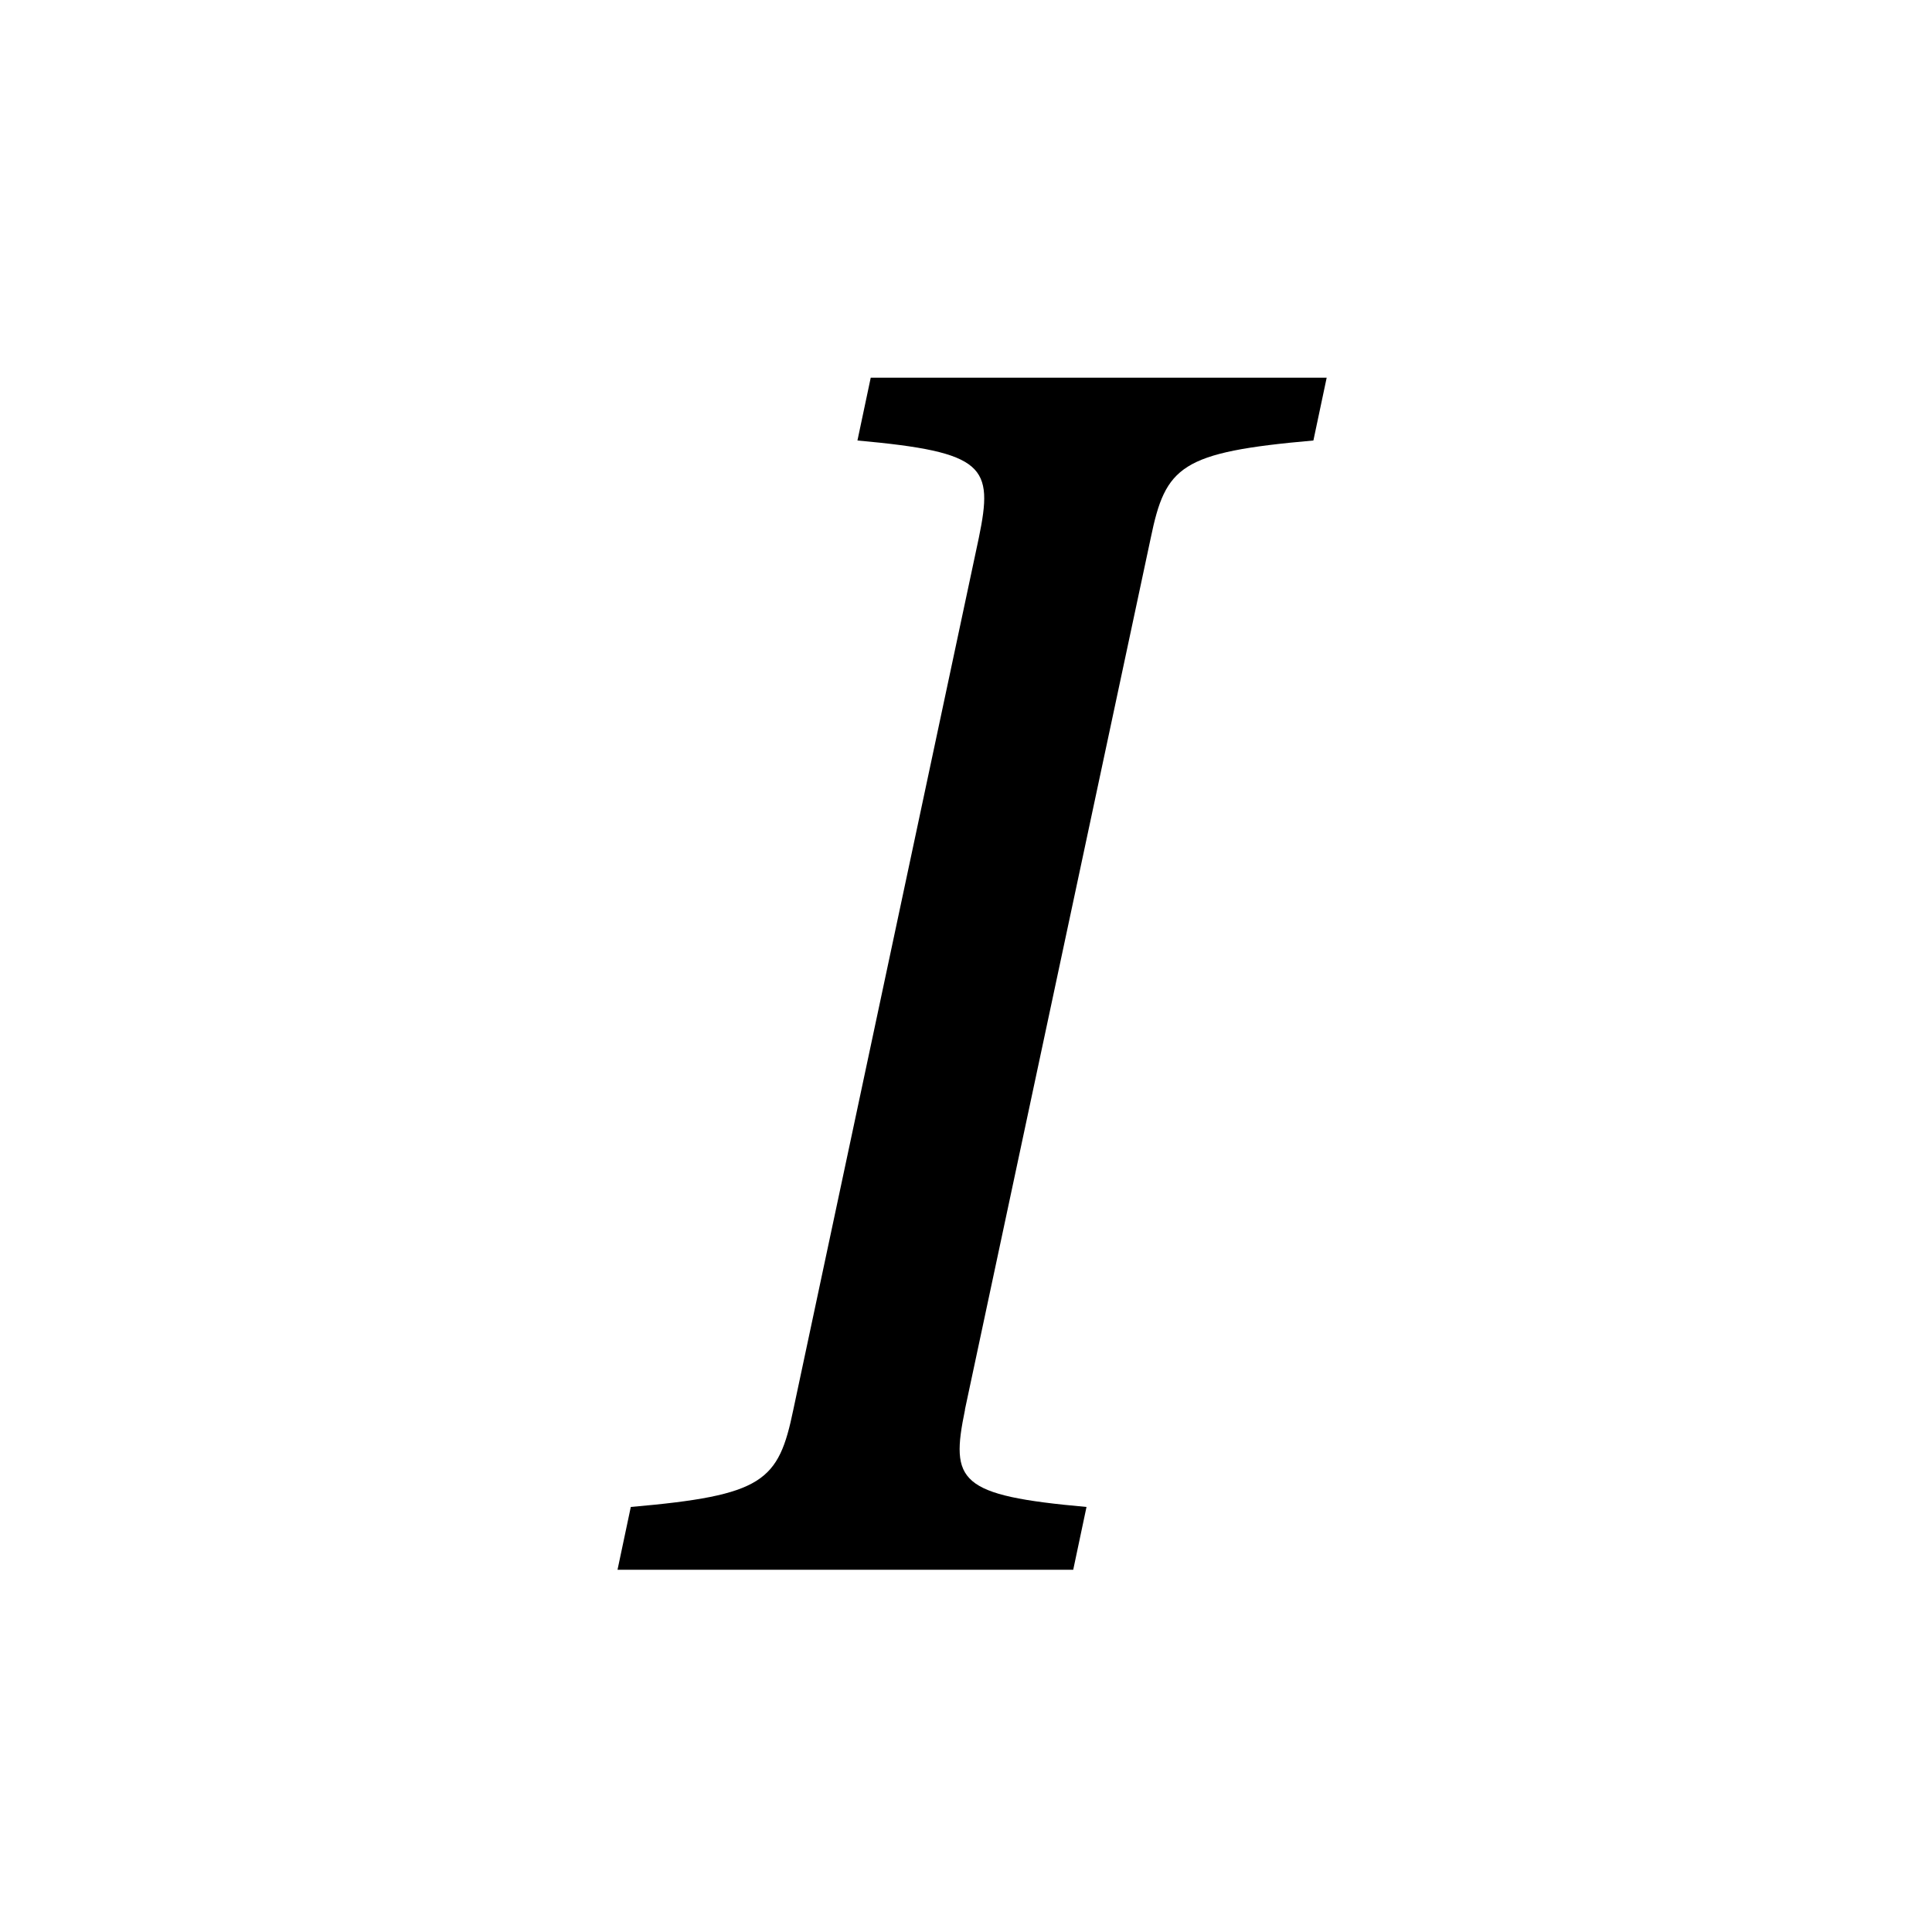
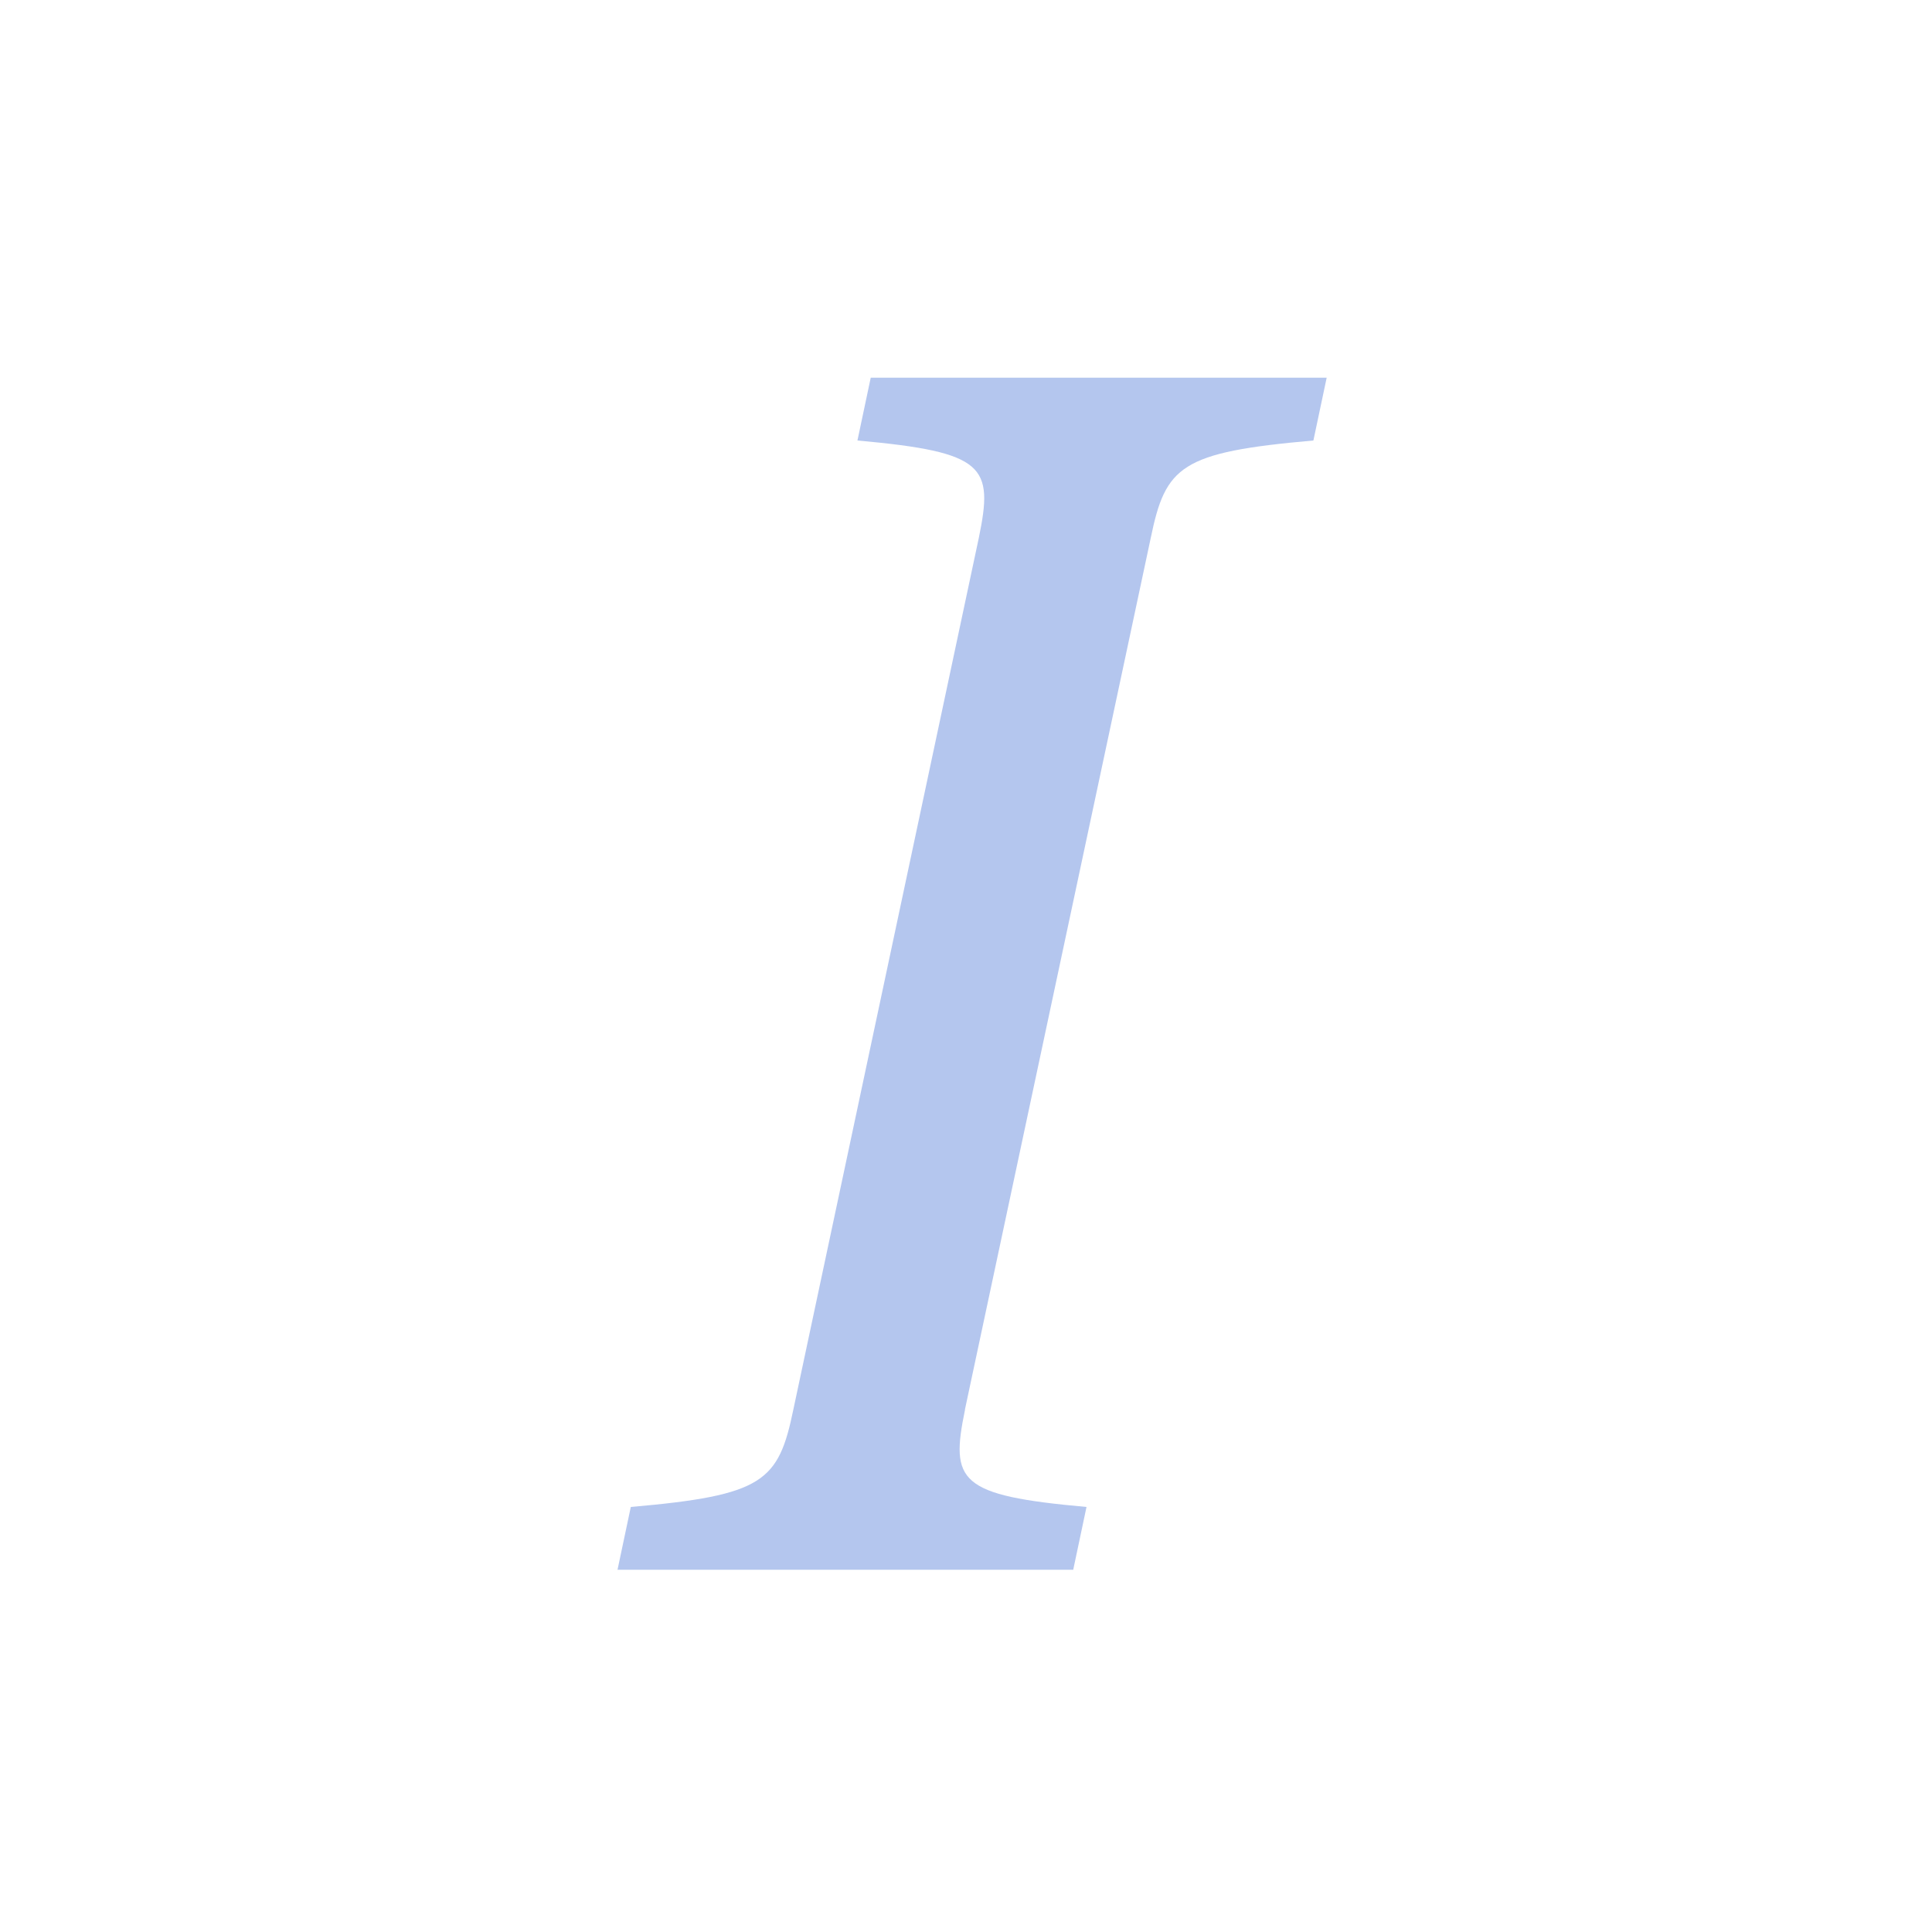
- <svg xmlns="http://www.w3.org/2000/svg" width="16" height="16" fill="currentColor" class="bi bi-type-italic" viewBox="0 0 16 16">
+ <svg xmlns="http://www.w3.org/2000/svg" width="16" height="16" fill="#B4C6EE" class="bi bi-type-italic" viewBox="0 0 16 16">
  <path d="M7.991 11.674 9.53 4.455c.123-.595.246-.71 1.347-.807l.11-.52H7.211l-.11.52c1.06.096 1.128.212 1.005.807L6.57 11.674c-.123.595-.246.71-1.346.806l-.11.52h3.774l.11-.52c-1.06-.095-1.129-.211-1.006-.806z" />
</svg>
